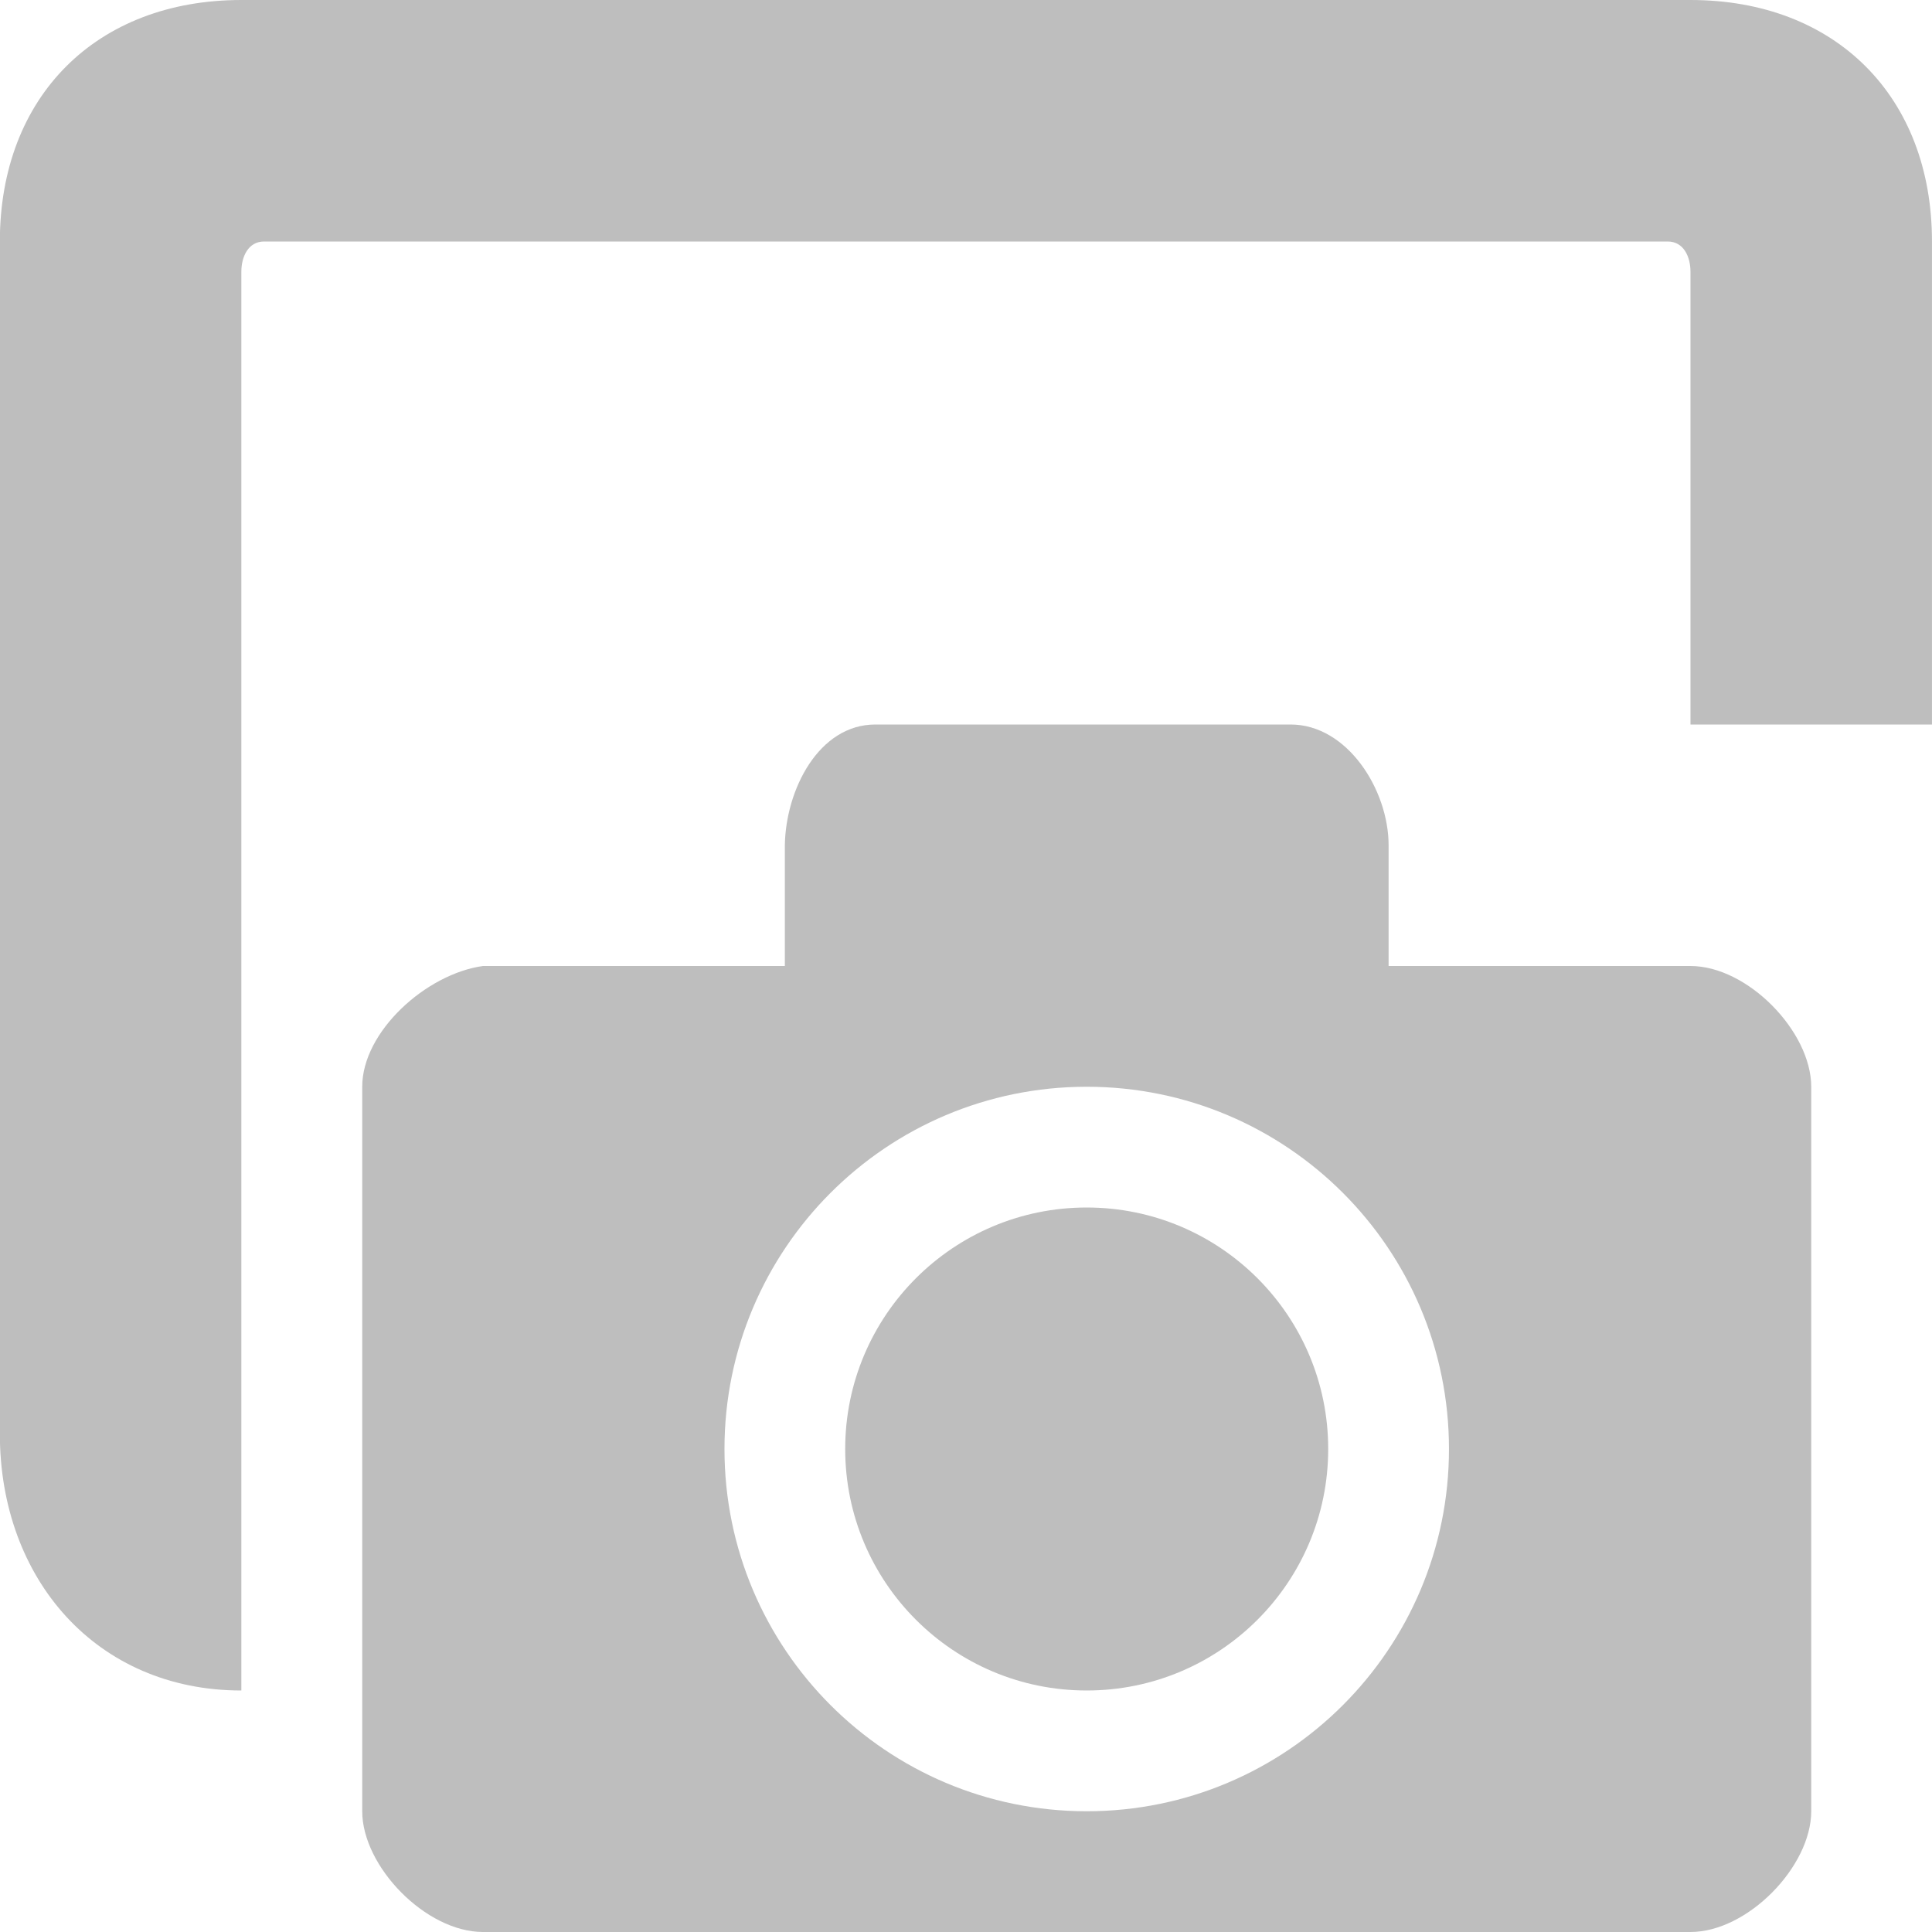
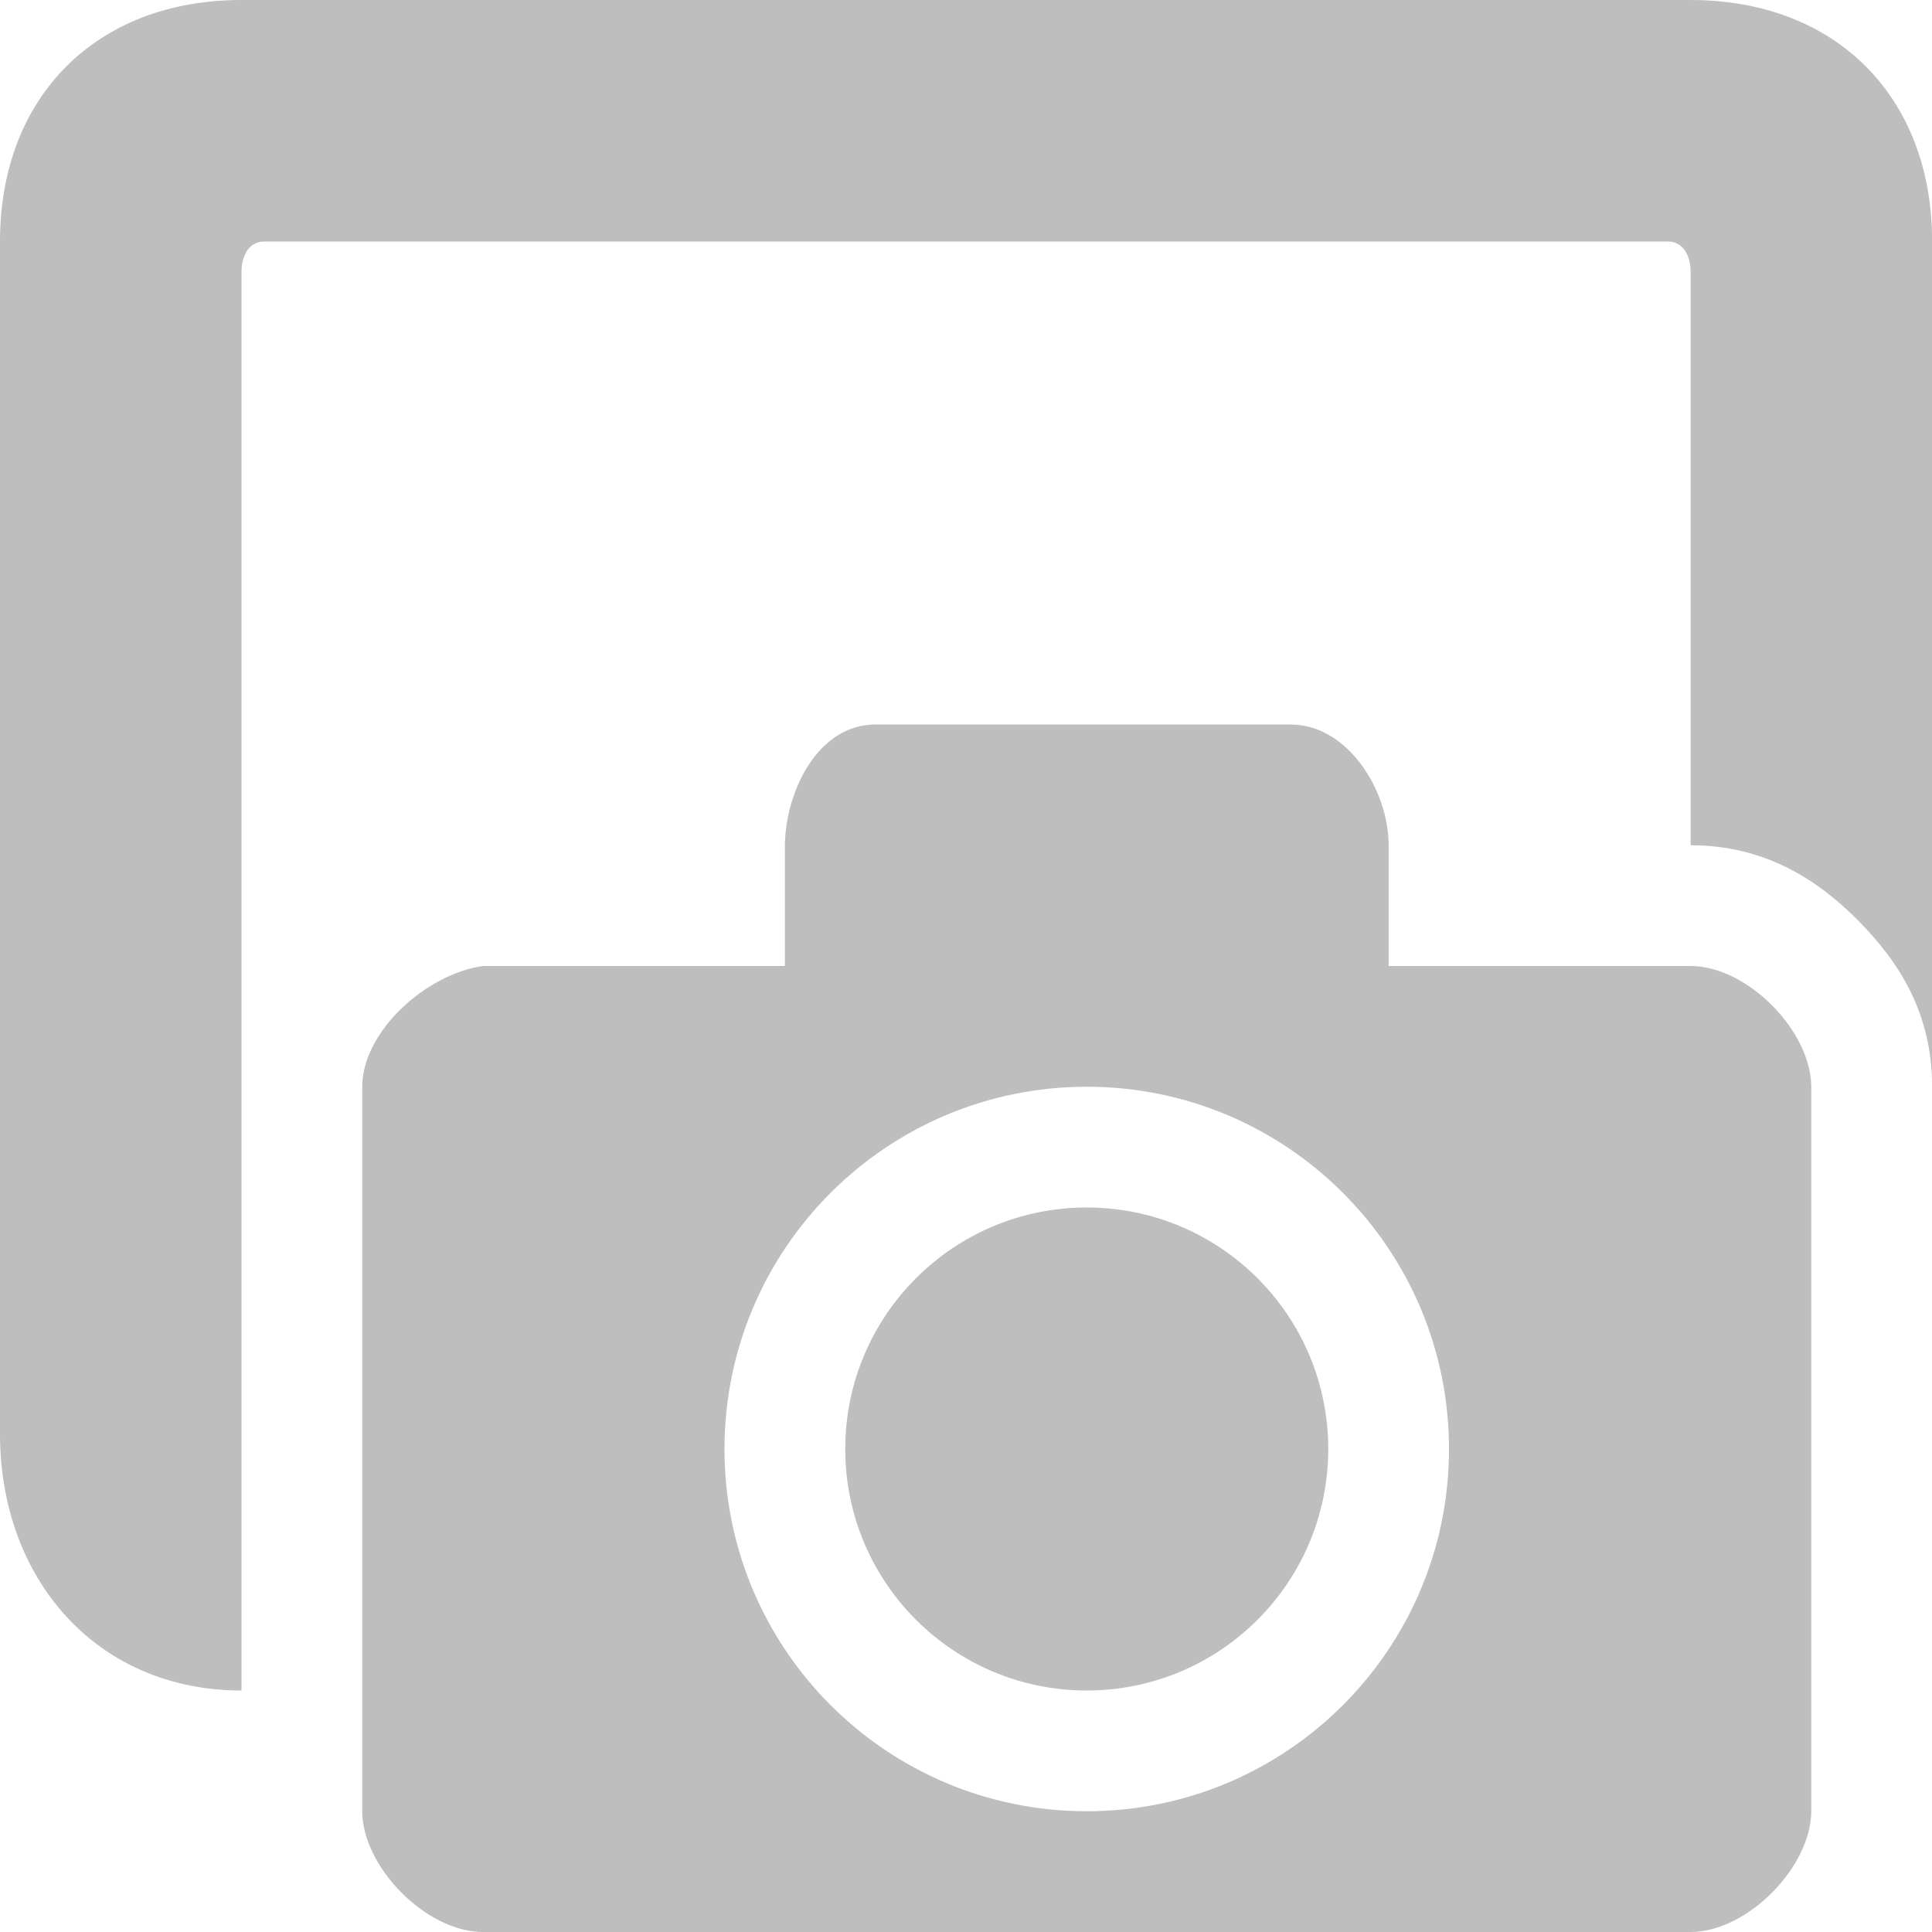
<svg xmlns="http://www.w3.org/2000/svg" height="16" width="16">
-   <g fill="#bebebe" transform="translate(-162.0002 -530)">
-     <path d="m176 530c1.2 0 2 .798 2 2v4h-2v-3.75c0-.124-.057-.25-.188-.25h-11.625c-.131 0-.188.126-.188.25v11.75c-1.2 0-2-.923-2-2.125v-9.875c0-1.202.8-2 2-2z" />
-     <path d="m169.25 536c-.471 0-.743.542-.75 1v1h-2.5c-.469.065-1 .542-1 1v6c0 .458.527 1 1 1h10c.473 0 1-.542 1-1v-6c0-.458-.527-1-1-1h-2.5v-1c0-.458-.341-1-.812-1zm1.75 3c1.657 0 3 1.343 3 3s-1.343 3-3 3-3-1.343-3-3 1.343-3 3-3z" />
-     <path d="m-3.754 10.335a.969 1.335 0 1 1 -1.938 0 .969 1.335 0 1 1 1.938 0z" transform="matrix(2.063988 0 0 1.498092 180.748 526.5172)" />
+   <g fill="#bebebe">
+     <path d="m2 0c-1.2 0-2 .798-2 2v9.875c0 1.202.8 2.125 2 2.125v-5-6.75c0-.124.057-.25.188-.25h11.625c.131 0 .188.126.188.25v4.75c.618 0 1.055.288 1.389.625s.611.763.611 1.375v-7c0-1.202-.8-2-2-2z" />
+     <path d="m7.25 6c-.471 0-.743.542-.75 1v1h-2.5c-.469.065-1 .542-1 1v6c0 .458.527 1 1 1h10c.473 0 1-.542 1-1v-6c0-.458-.527-1-1-1h-2.5v-1c0-.458-.341-1-.812-1zm1.75 3c1.657 0 3 1.343 3 3s-1.343 3-3 3-3-1.343-3-3 1.343-3 3-3z" />
+     <path d="m11 12a2 2 0 1 1 -4 0 2 2 0 1 1 4 0z" stroke-width="1.758" />
  </g>
</svg>
